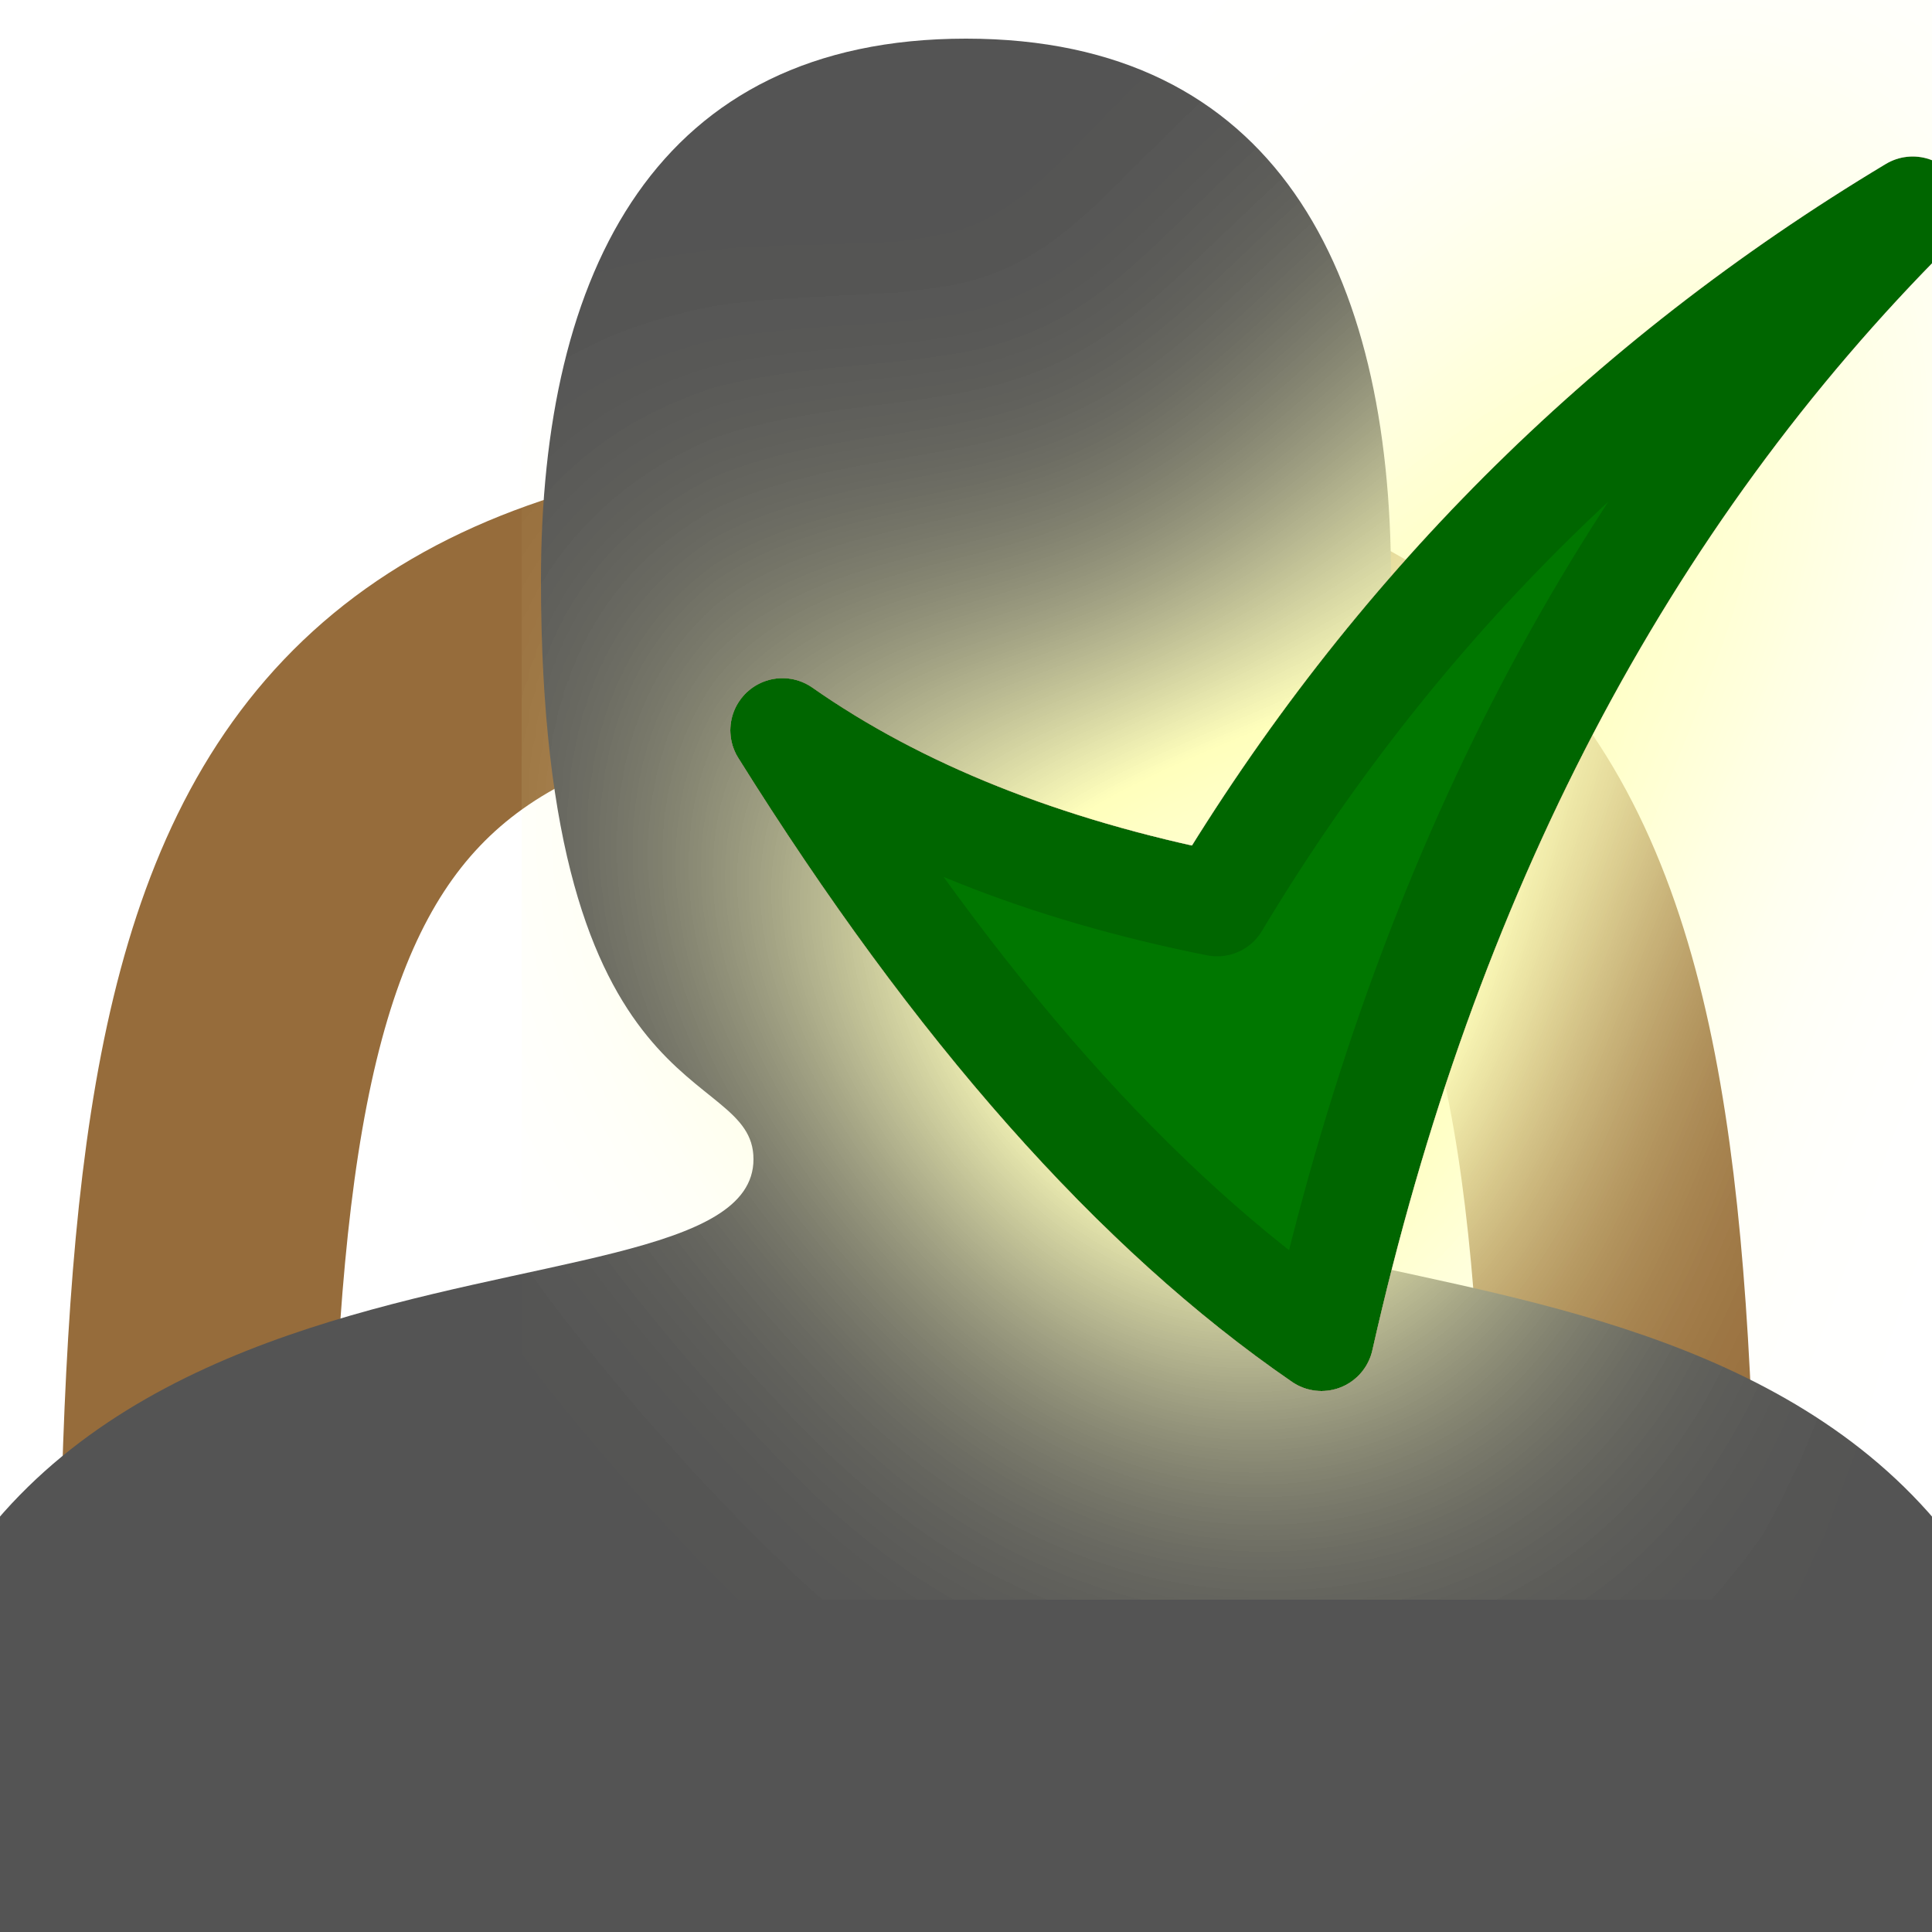
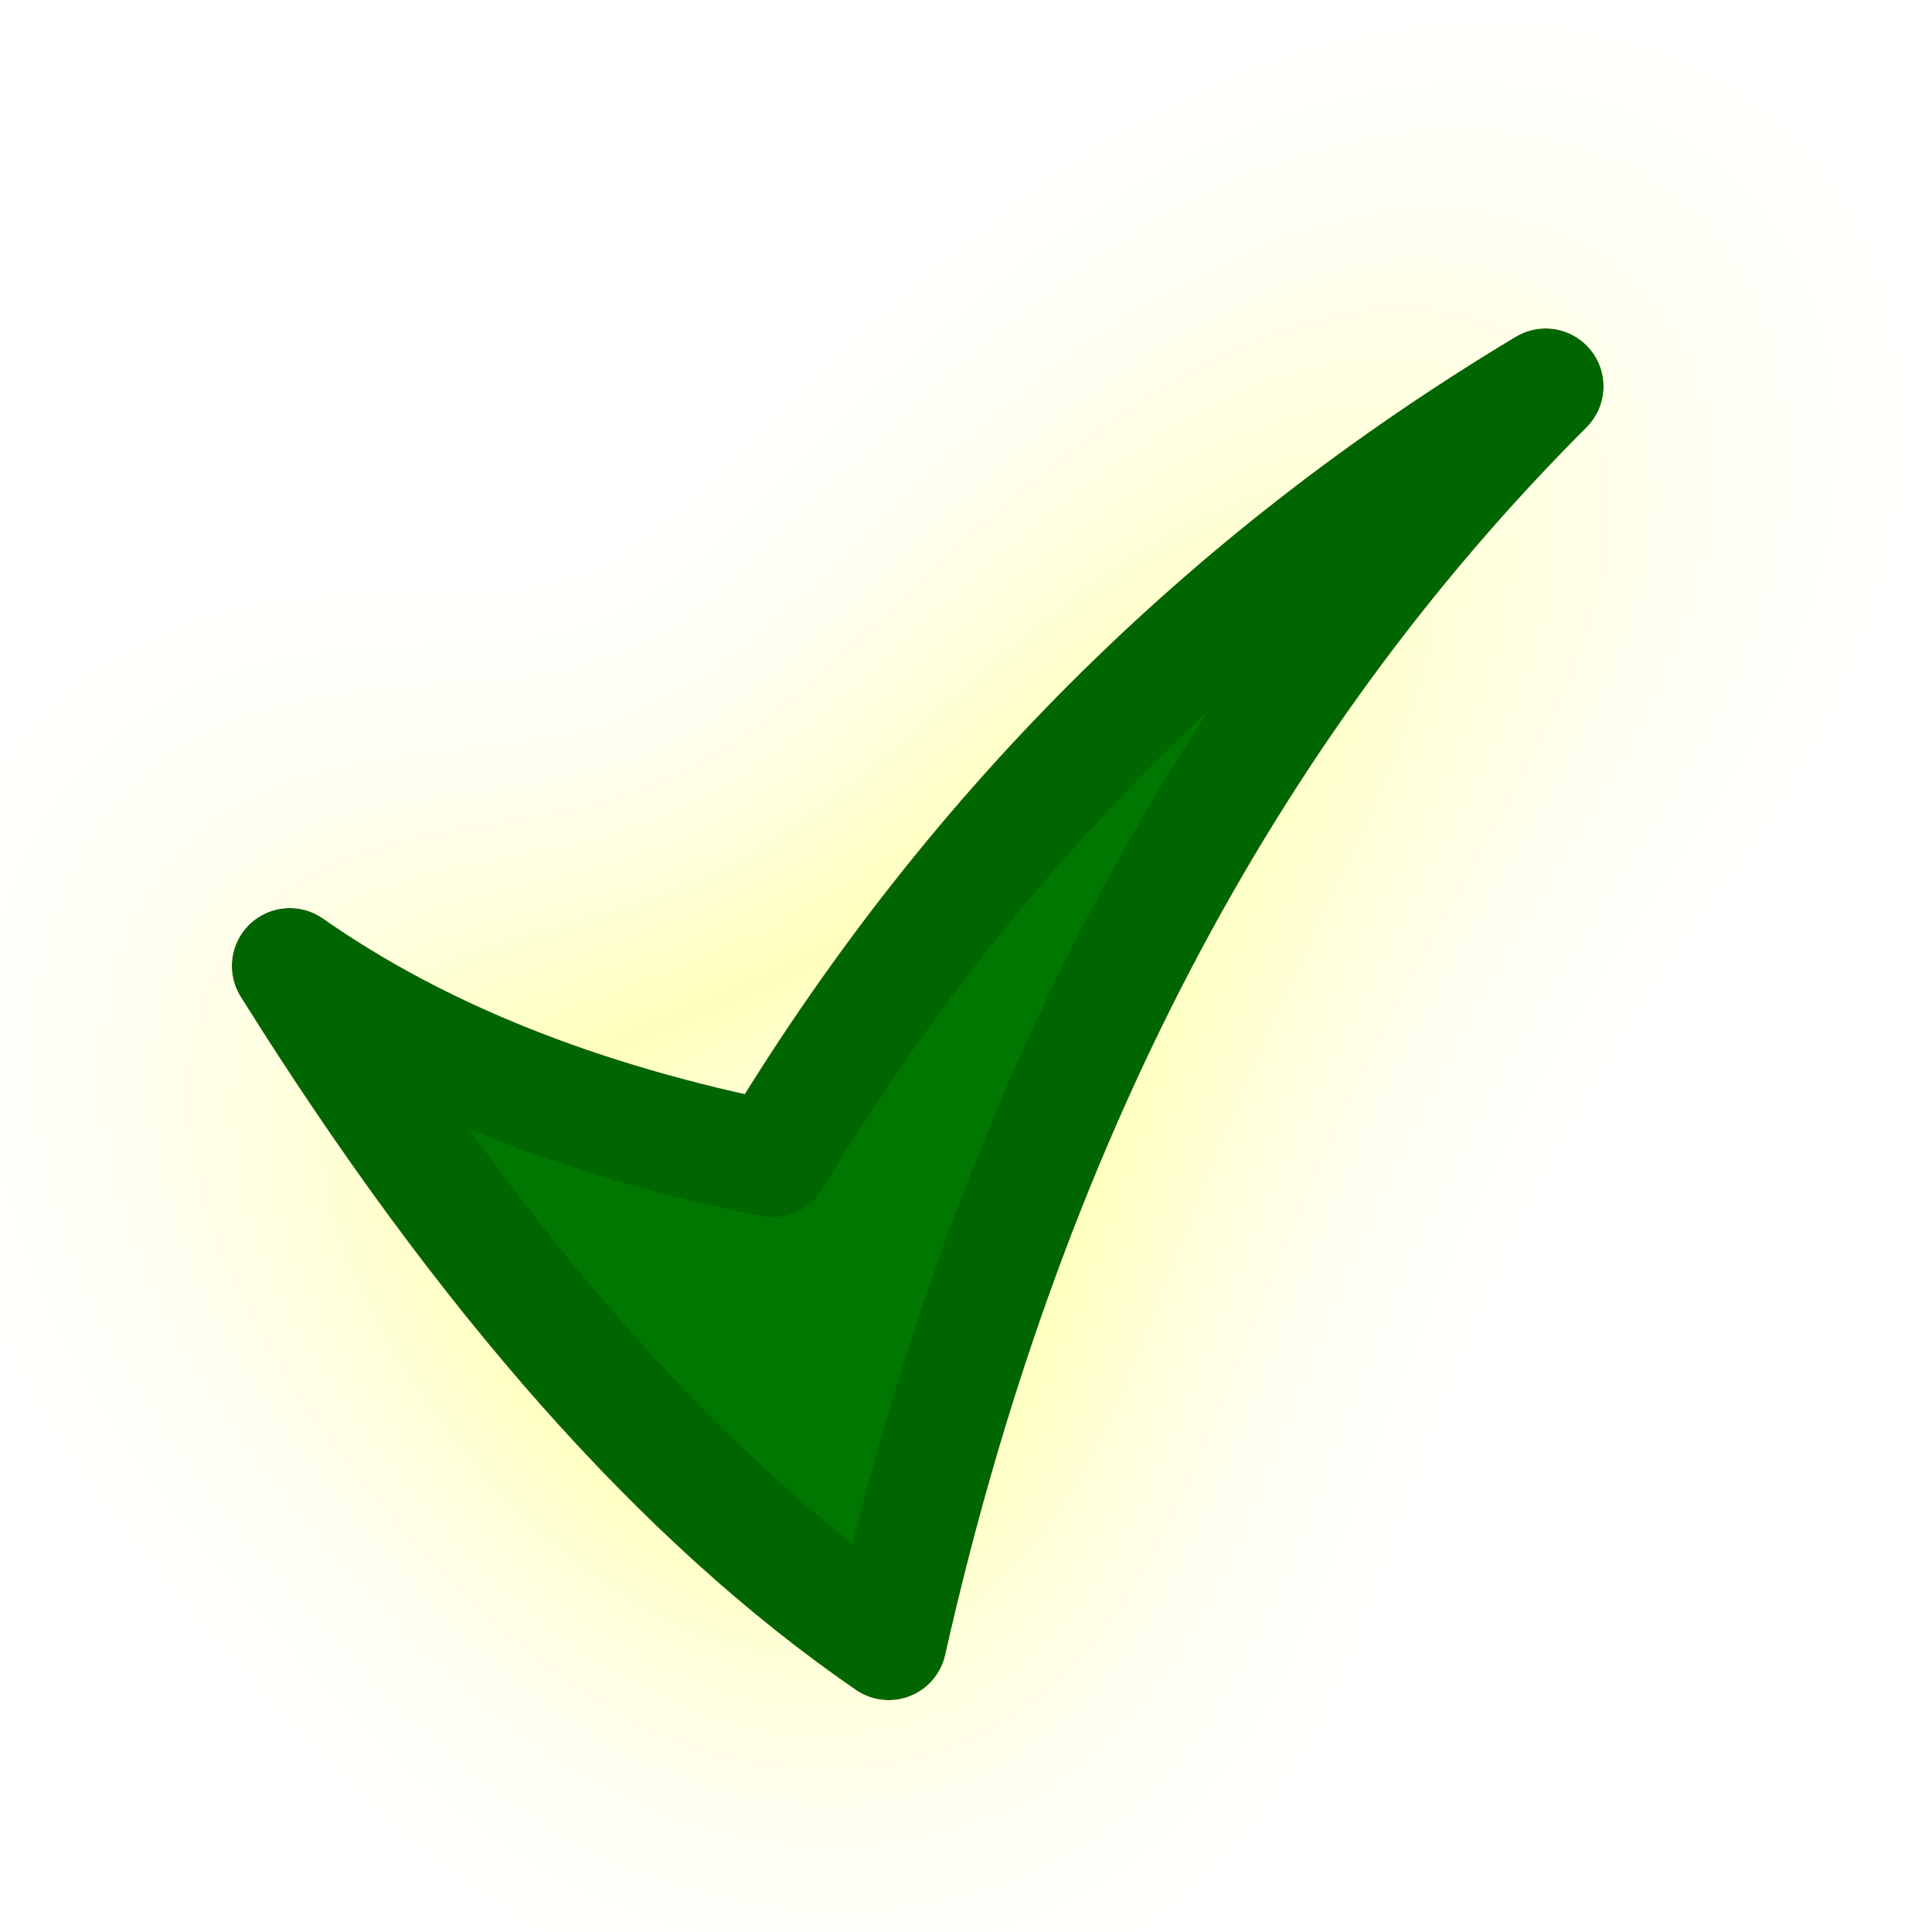
<svg xmlns="http://www.w3.org/2000/svg" version="1.1" viewBox="0 0 100 100">
  <defs>
    <filter id="flare" filterUnits="userSpaceOnUse" x="0" y="0" width="100" height="100">
      <feGaussianBlur in="SourceAlpha" stdDeviation="15" result="blur" />
      <feComponentTransfer in="blur" result="whiteBlur">
        <feFuncR type="linear" slope="0" intercept="1" />
        <feFuncG type="linear" slope="0" intercept="1" />
        <feFuncB type="linear" slope="0" intercept="0.5" />
        <feFuncA type="linear" slope="2" intercept="0" />
      </feComponentTransfer>
      <feOffset in="whiteBlur" dx="0" dy="0" result="offsetBlur" />
      <feMerge>
        <feMergeNode in="offsetBlur" />
        <feMergeNode in="SourceGraphic" />
      </feMerge>
    </filter>
  </defs>
-   <path d="M 10 100  C 10 50  10 30  50 30" fill="none" stroke-width="14" stroke="#966C3B" />
-   <path d="M 50 30  C 90 30  90 50  90 100" transform="translate(-6,0)" fill="none" stroke-width="14" stroke="#966C3B" />
-   <path d="M -7 100  C -7 60  39 70  39 60  C 39 55  28 58  28 30  C 28 14  34 2  50 2   C 66 2  72 14  72 30  C 72 58  61 55  61 60  C 61 70  107 60  107 100  L 50 100 z" fill="#545454" />
-   <g transform="scale(0.9) translate(30, -8)">
+   <g transform="scale(1)">
    <path d="M 15 50    Q 30 74  46 85    Q 55 45  80 20    Q 55 35  40 60    Q 25 57  15 50  z" filter="url(#flare)" fill="#070" stroke="#060" stroke-width="6" stroke-linejoin="round" />
  </g>
</svg>
